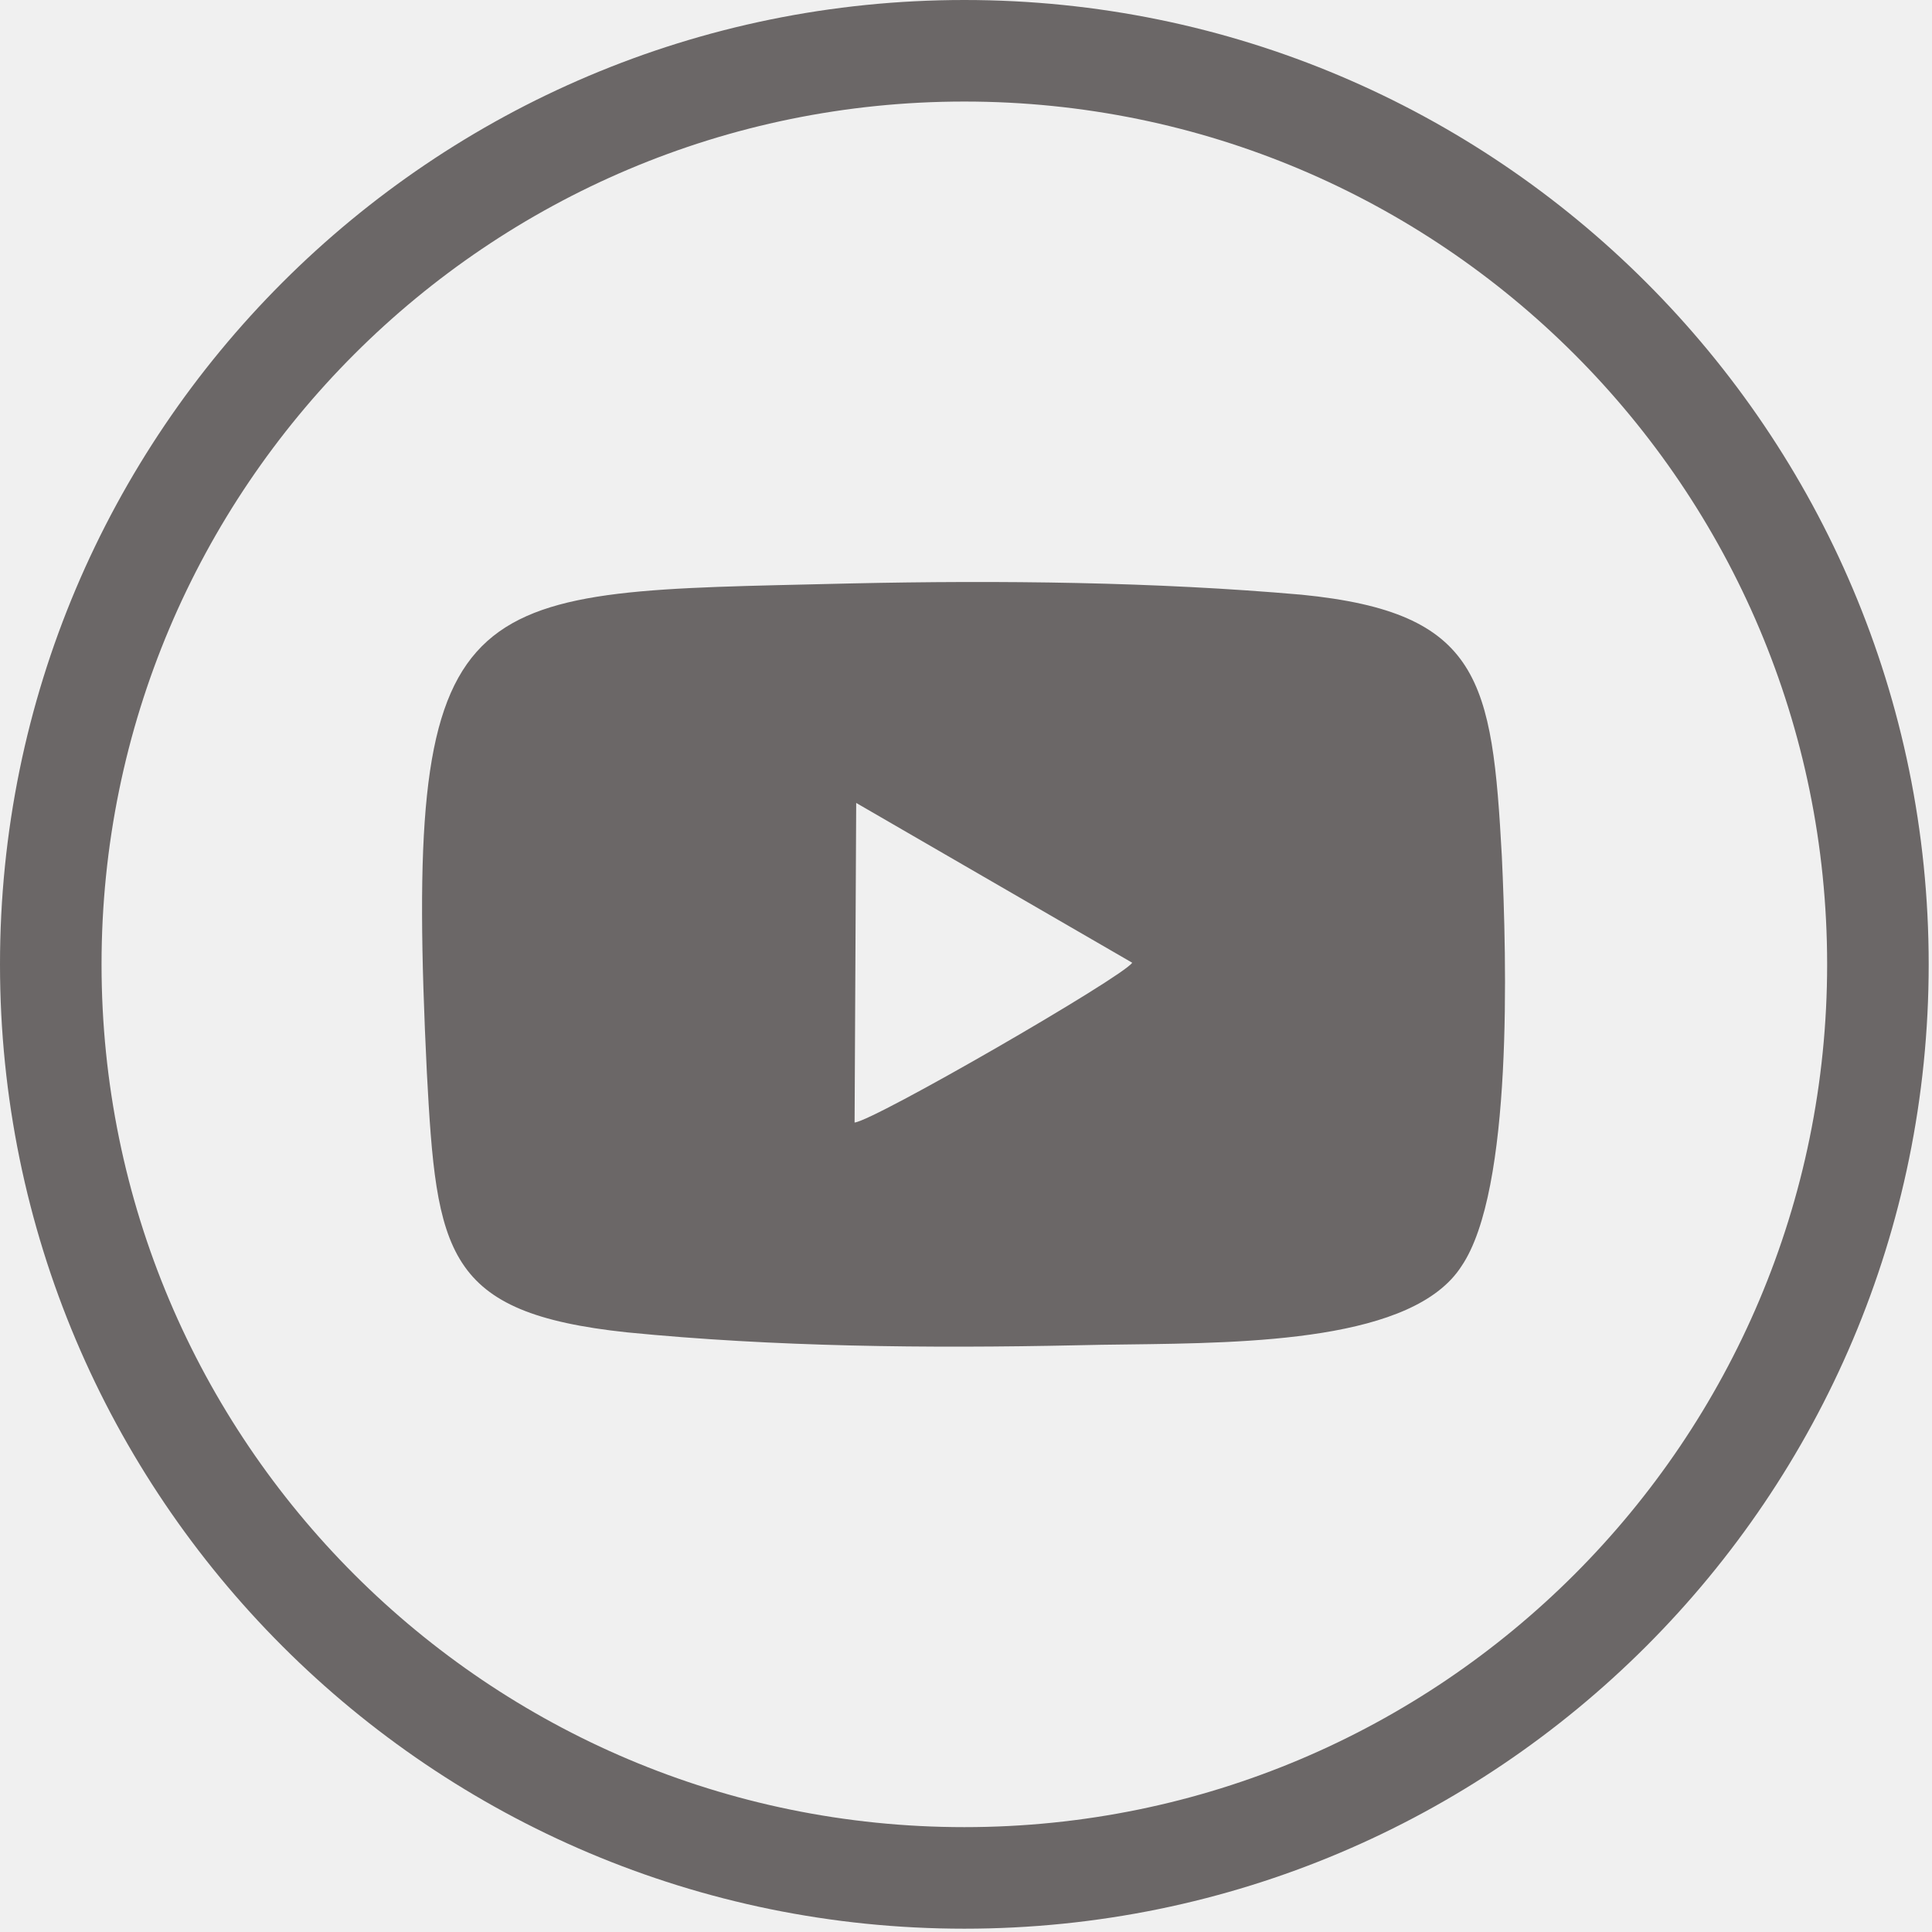
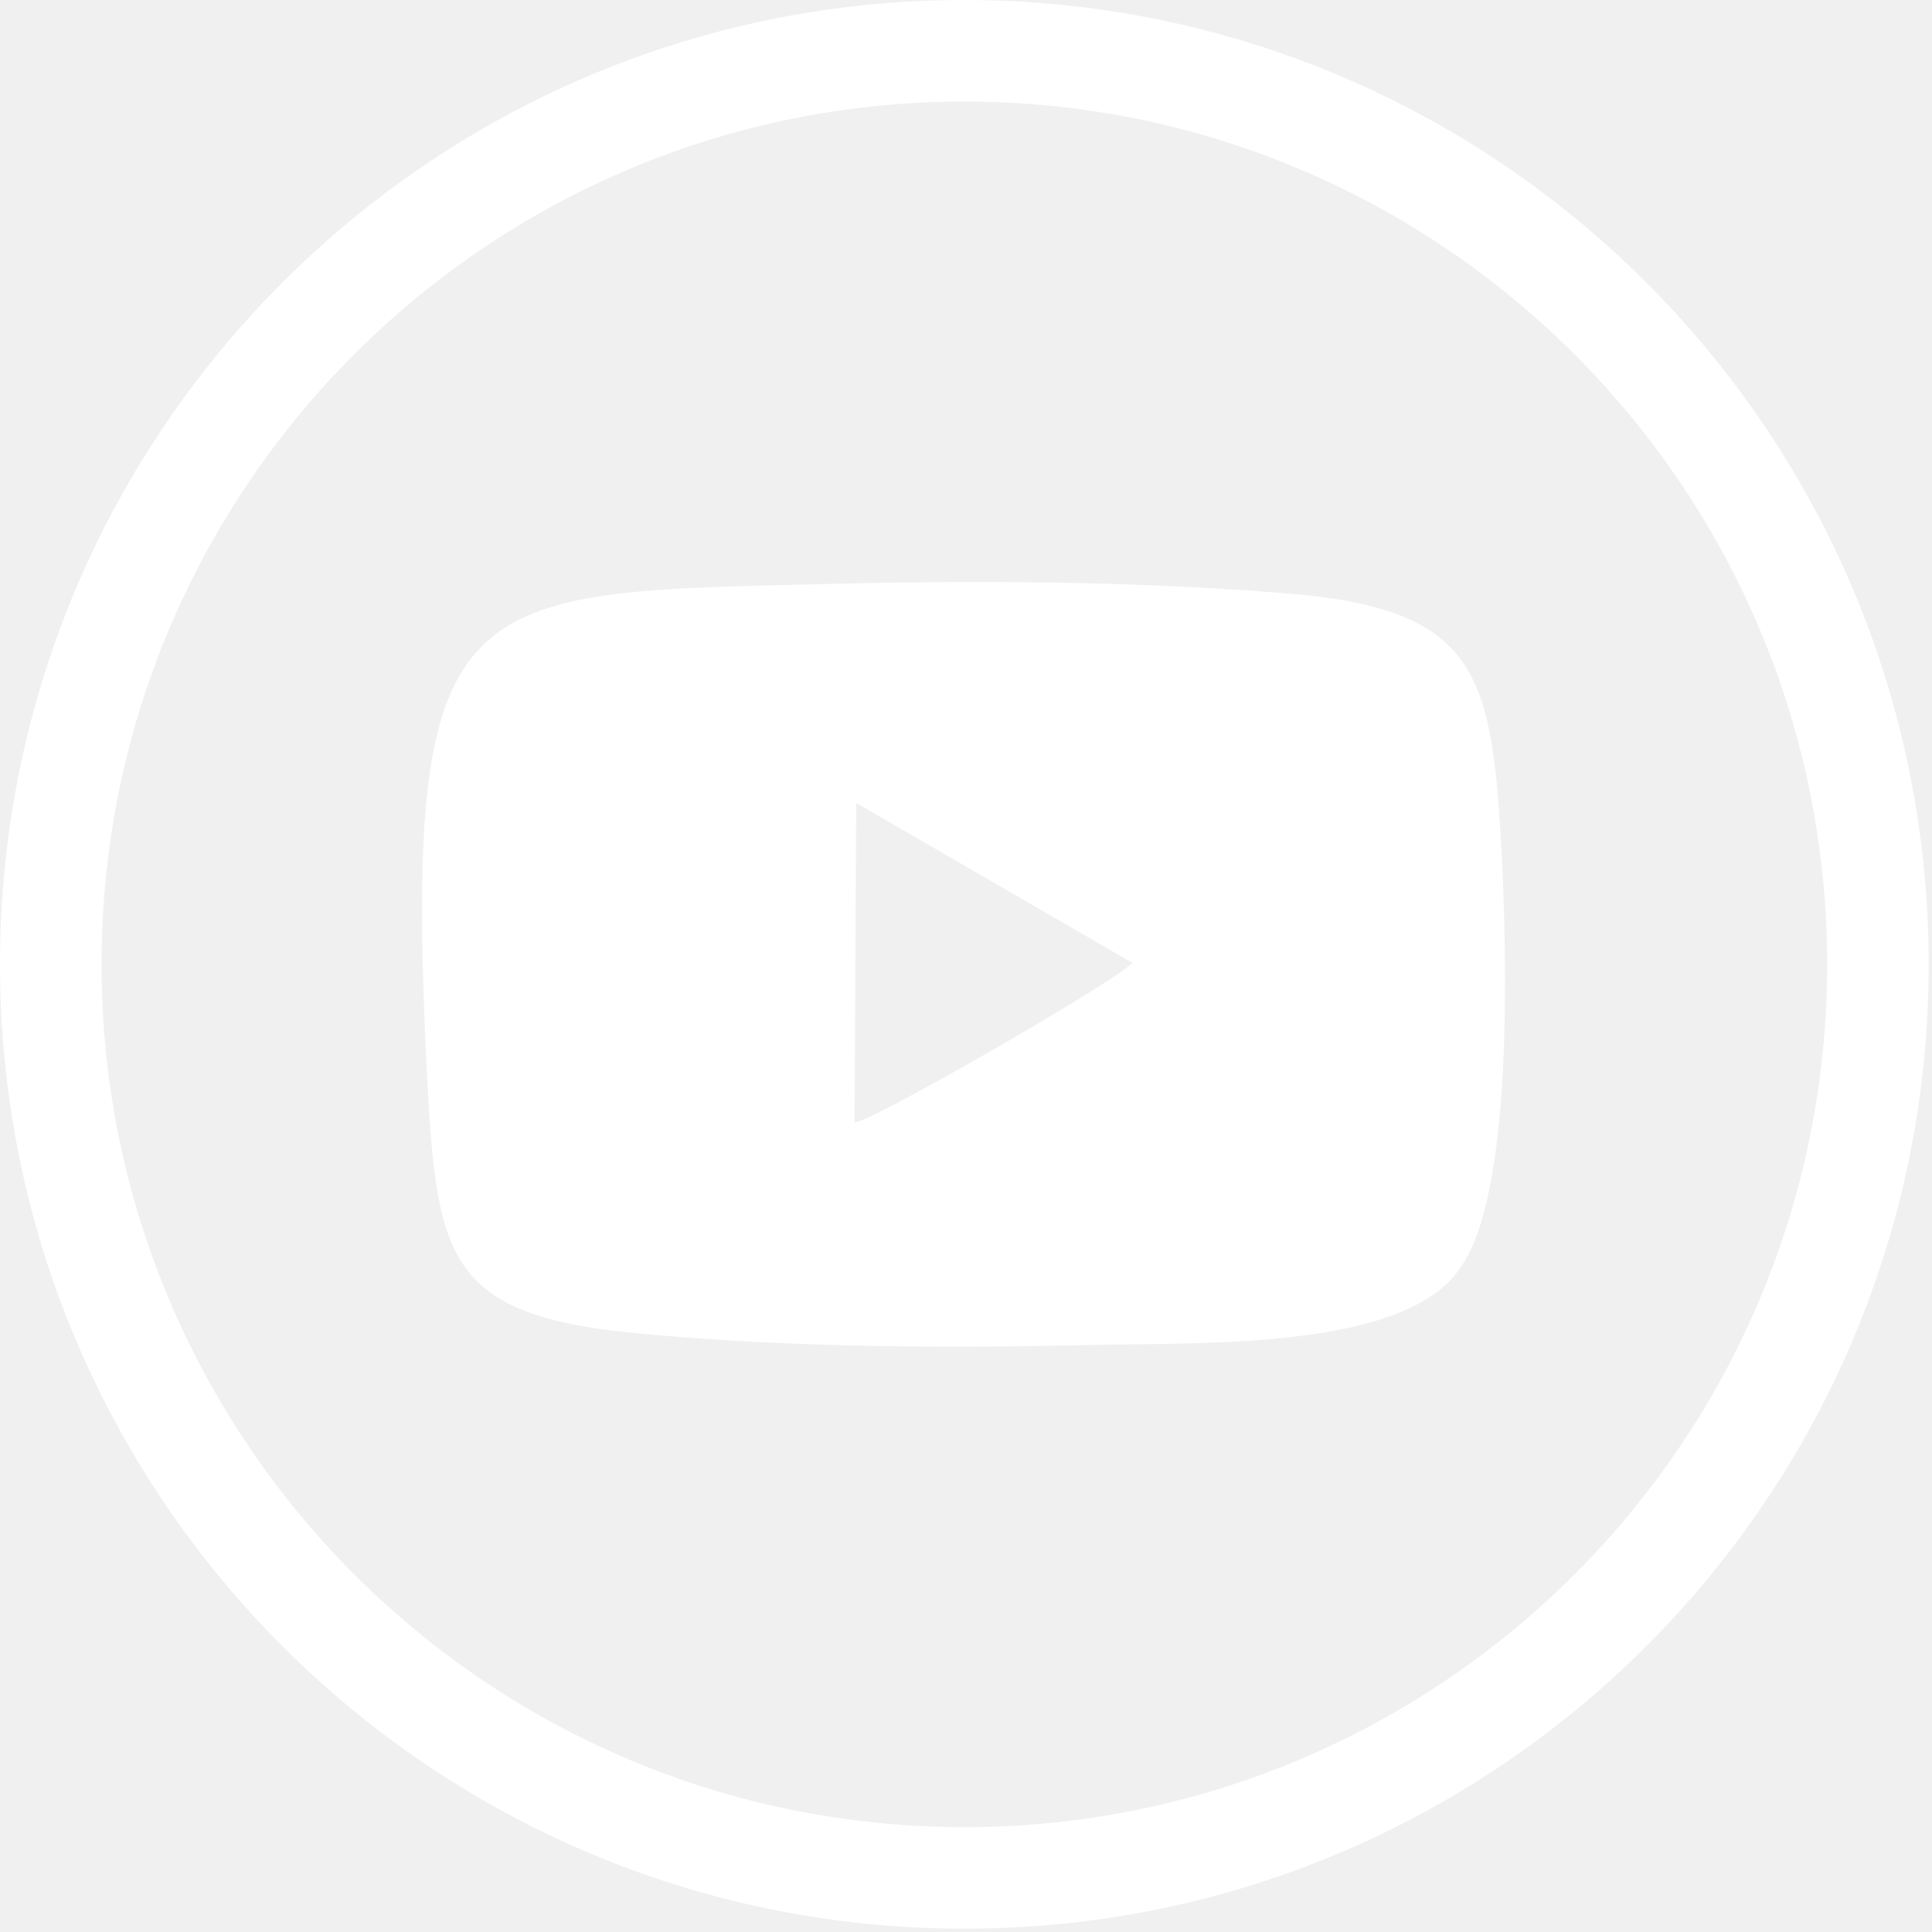
<svg xmlns="http://www.w3.org/2000/svg" width="406" height="406" viewBox="0 0 406 406" fill="none">
-   <path fill-rule="evenodd" clip-rule="evenodd" d="M21.34 202.652C21.34 102.516 102.516 21.34 202.652 21.34C302.788 21.34 383.964 102.516 383.964 202.652C383.964 302.788 302.788 383.964 202.652 383.964C102.516 383.964 21.34 302.788 21.34 202.652ZM202.652 0C90.73 0 0 90.73 0 202.652C0 314.574 90.73 405.304 202.652 405.304C314.574 405.304 405.304 314.574 405.304 202.652C405.304 90.73 314.574 0 202.652 0ZM237.928 202.313L179.926 168.733L179.587 235.893C183.657 235.554 235.893 205.366 237.928 202.313ZM131.761 279.988C93.433 275.917 91.737 263.367 89.701 225.378C84.801 124.757 95.633 124.51 170.08 122.81C172.929 122.745 175.871 122.678 178.909 122.603C210.114 121.925 242.677 122.264 273.543 124.977C311.193 128.708 313.567 142.954 315.603 179.926C316.62 201.634 317.977 250.139 307.123 266.081C297.037 281.802 262.567 282.218 236.834 282.529C233.142 282.574 229.63 282.616 226.395 282.701C194.851 283.379 162.627 283.04 131.761 279.988Z" fill="#6B6767" />
+   <path fill-rule="evenodd" clip-rule="evenodd" d="M21.34 202.652C21.34 102.516 102.516 21.34 202.652 21.34C302.788 21.34 383.964 102.516 383.964 202.652C383.964 302.788 302.788 383.964 202.652 383.964C102.516 383.964 21.34 302.788 21.34 202.652ZM202.652 0C90.73 0 0 90.73 0 202.652C0 314.574 90.73 405.304 202.652 405.304C314.574 405.304 405.304 314.574 405.304 202.652C405.304 90.73 314.574 0 202.652 0ZM237.928 202.313L179.926 168.733L179.587 235.893C183.657 235.554 235.893 205.366 237.928 202.313ZM131.761 279.988C93.433 275.917 91.737 263.367 89.701 225.378C84.801 124.757 95.633 124.51 170.08 122.81C172.929 122.745 175.871 122.678 178.909 122.603C210.114 121.925 242.677 122.264 273.543 124.977C311.193 128.708 313.567 142.954 315.603 179.926C316.62 201.634 317.977 250.139 307.123 266.081C297.037 281.802 262.567 282.218 236.834 282.529C233.142 282.574 229.63 282.616 226.395 282.701C194.851 283.379 162.627 283.04 131.761 279.988Z" fill="#ffffff" />
</svg>
